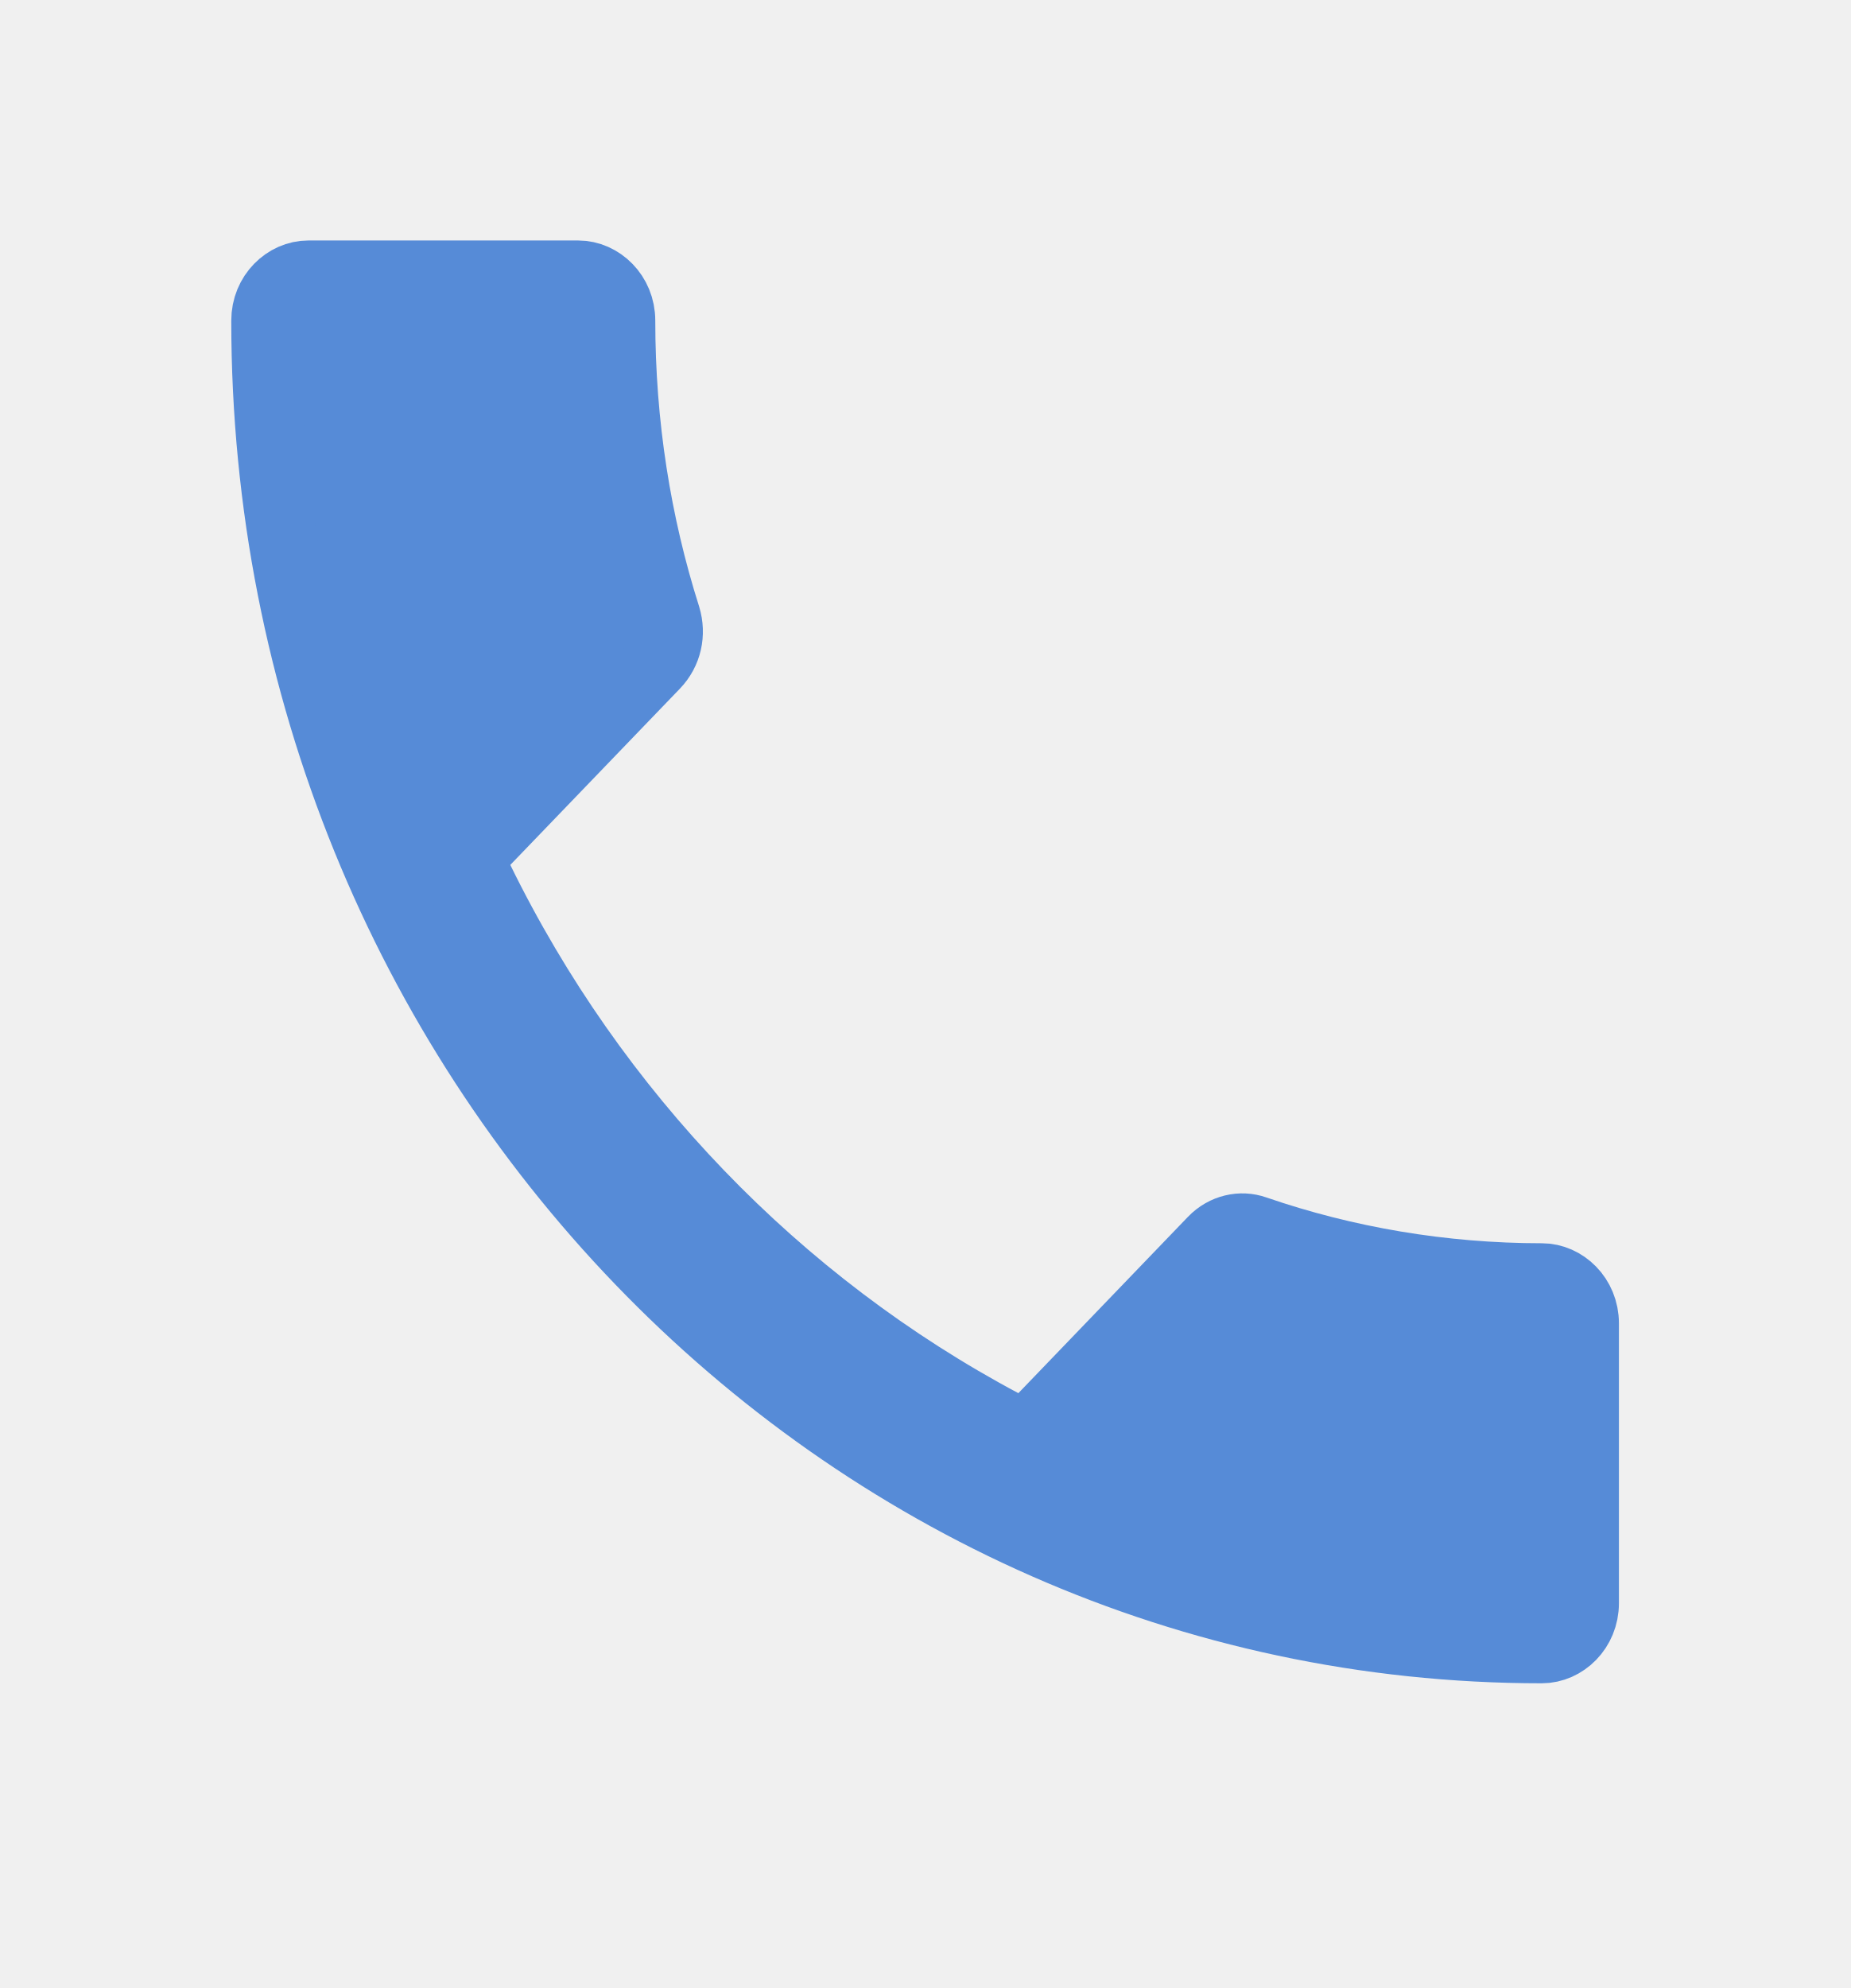
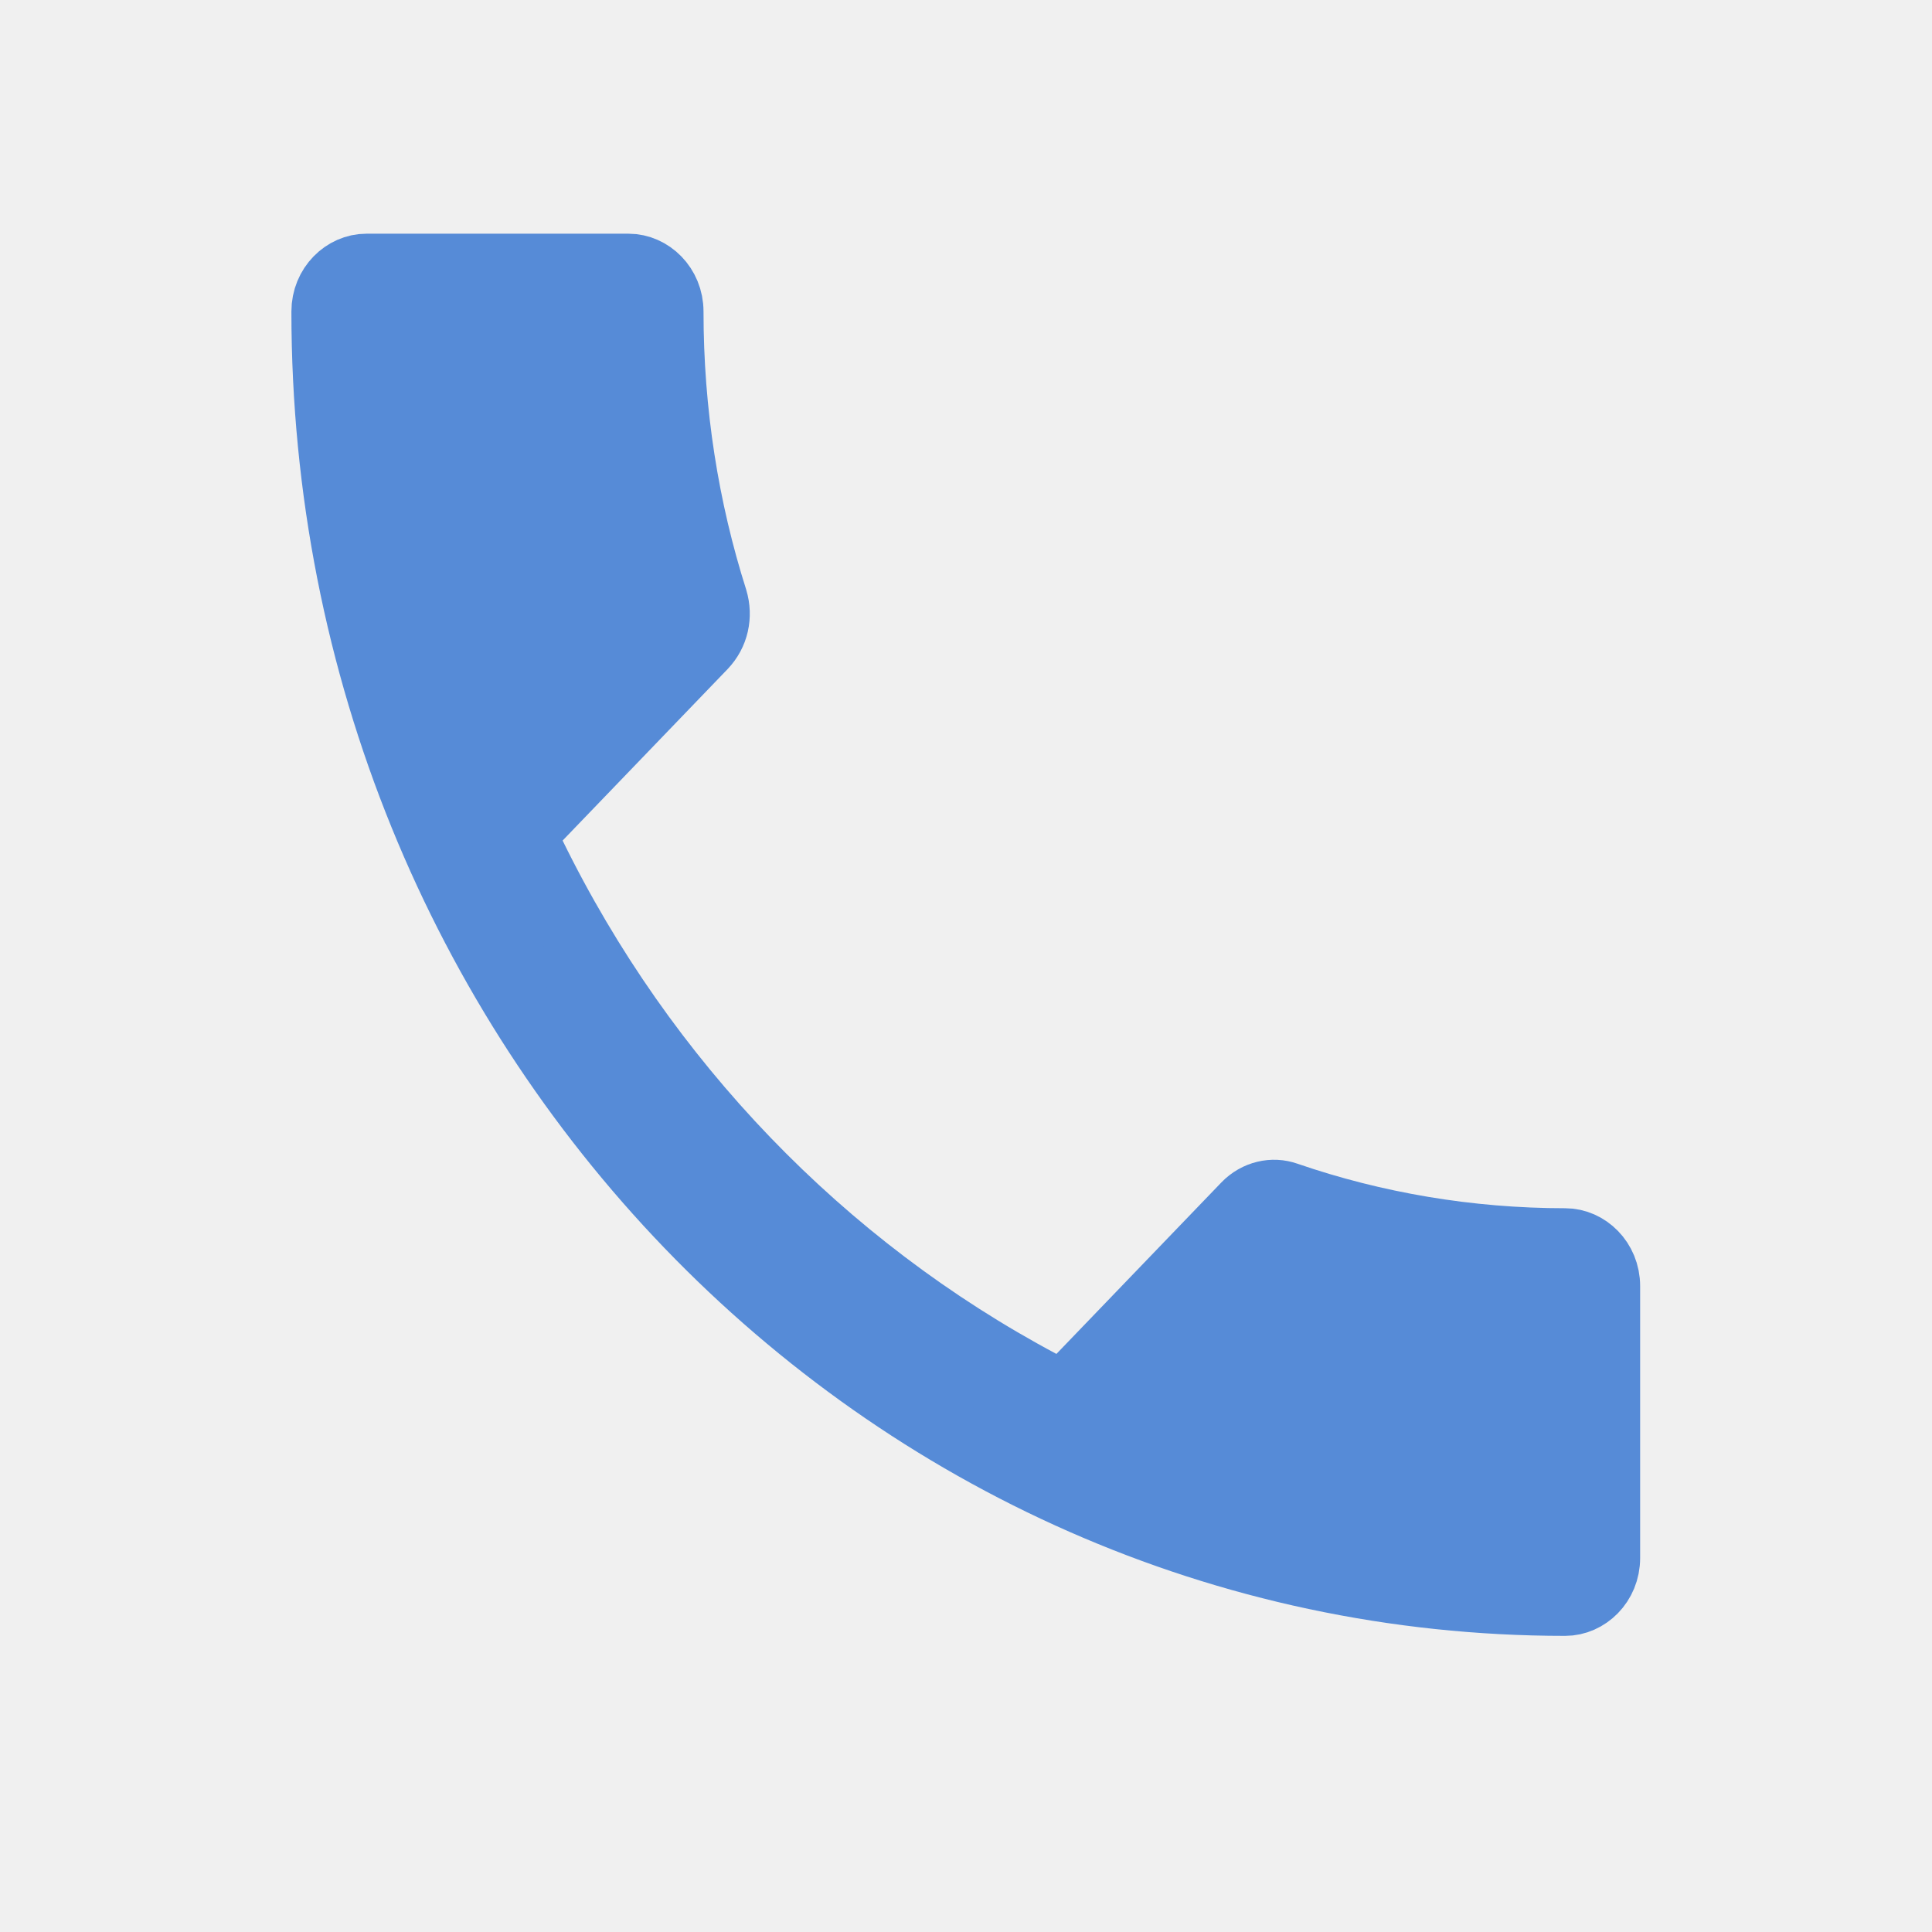
- <svg xmlns="http://www.w3.org/2000/svg" width="27" height="29" viewBox="0 0 27 29" fill="none">
+ <svg xmlns="http://www.w3.org/2000/svg" width="30" height="30" viewBox="0 0 27 29" fill="none">
  <g clip-path="url(#clip0_310_1171)">
    <path d="M7.085 12.27L6.843 12.522L6.996 12.837C8.662 16.239 11.345 19.018 14.622 20.764L14.956 20.941L15.218 20.669L17.692 18.097C17.863 17.919 18.107 17.868 18.311 17.94L18.311 17.94L18.317 17.942C19.628 18.393 21.044 18.636 22.494 18.636C22.819 18.636 23.119 18.92 23.119 19.305V23.386C23.119 23.771 22.819 24.055 22.494 24.055C12.227 24.055 3.874 15.399 3.874 4.677C3.874 4.292 4.174 4.008 4.499 4.008H8.435C8.76 4.008 9.06 4.292 9.06 4.677C9.06 6.189 9.292 7.642 9.723 8.999C9.797 9.246 9.741 9.509 9.56 9.698L7.085 12.27Z" fill="#568BD7" stroke="#568BD7" />
  </g>
  <defs>
    <clipPath id="clip0_310_1171">
      <rect width="26.993" height="28.063" fill="white" />
    </clipPath>
  </defs>
</svg>
